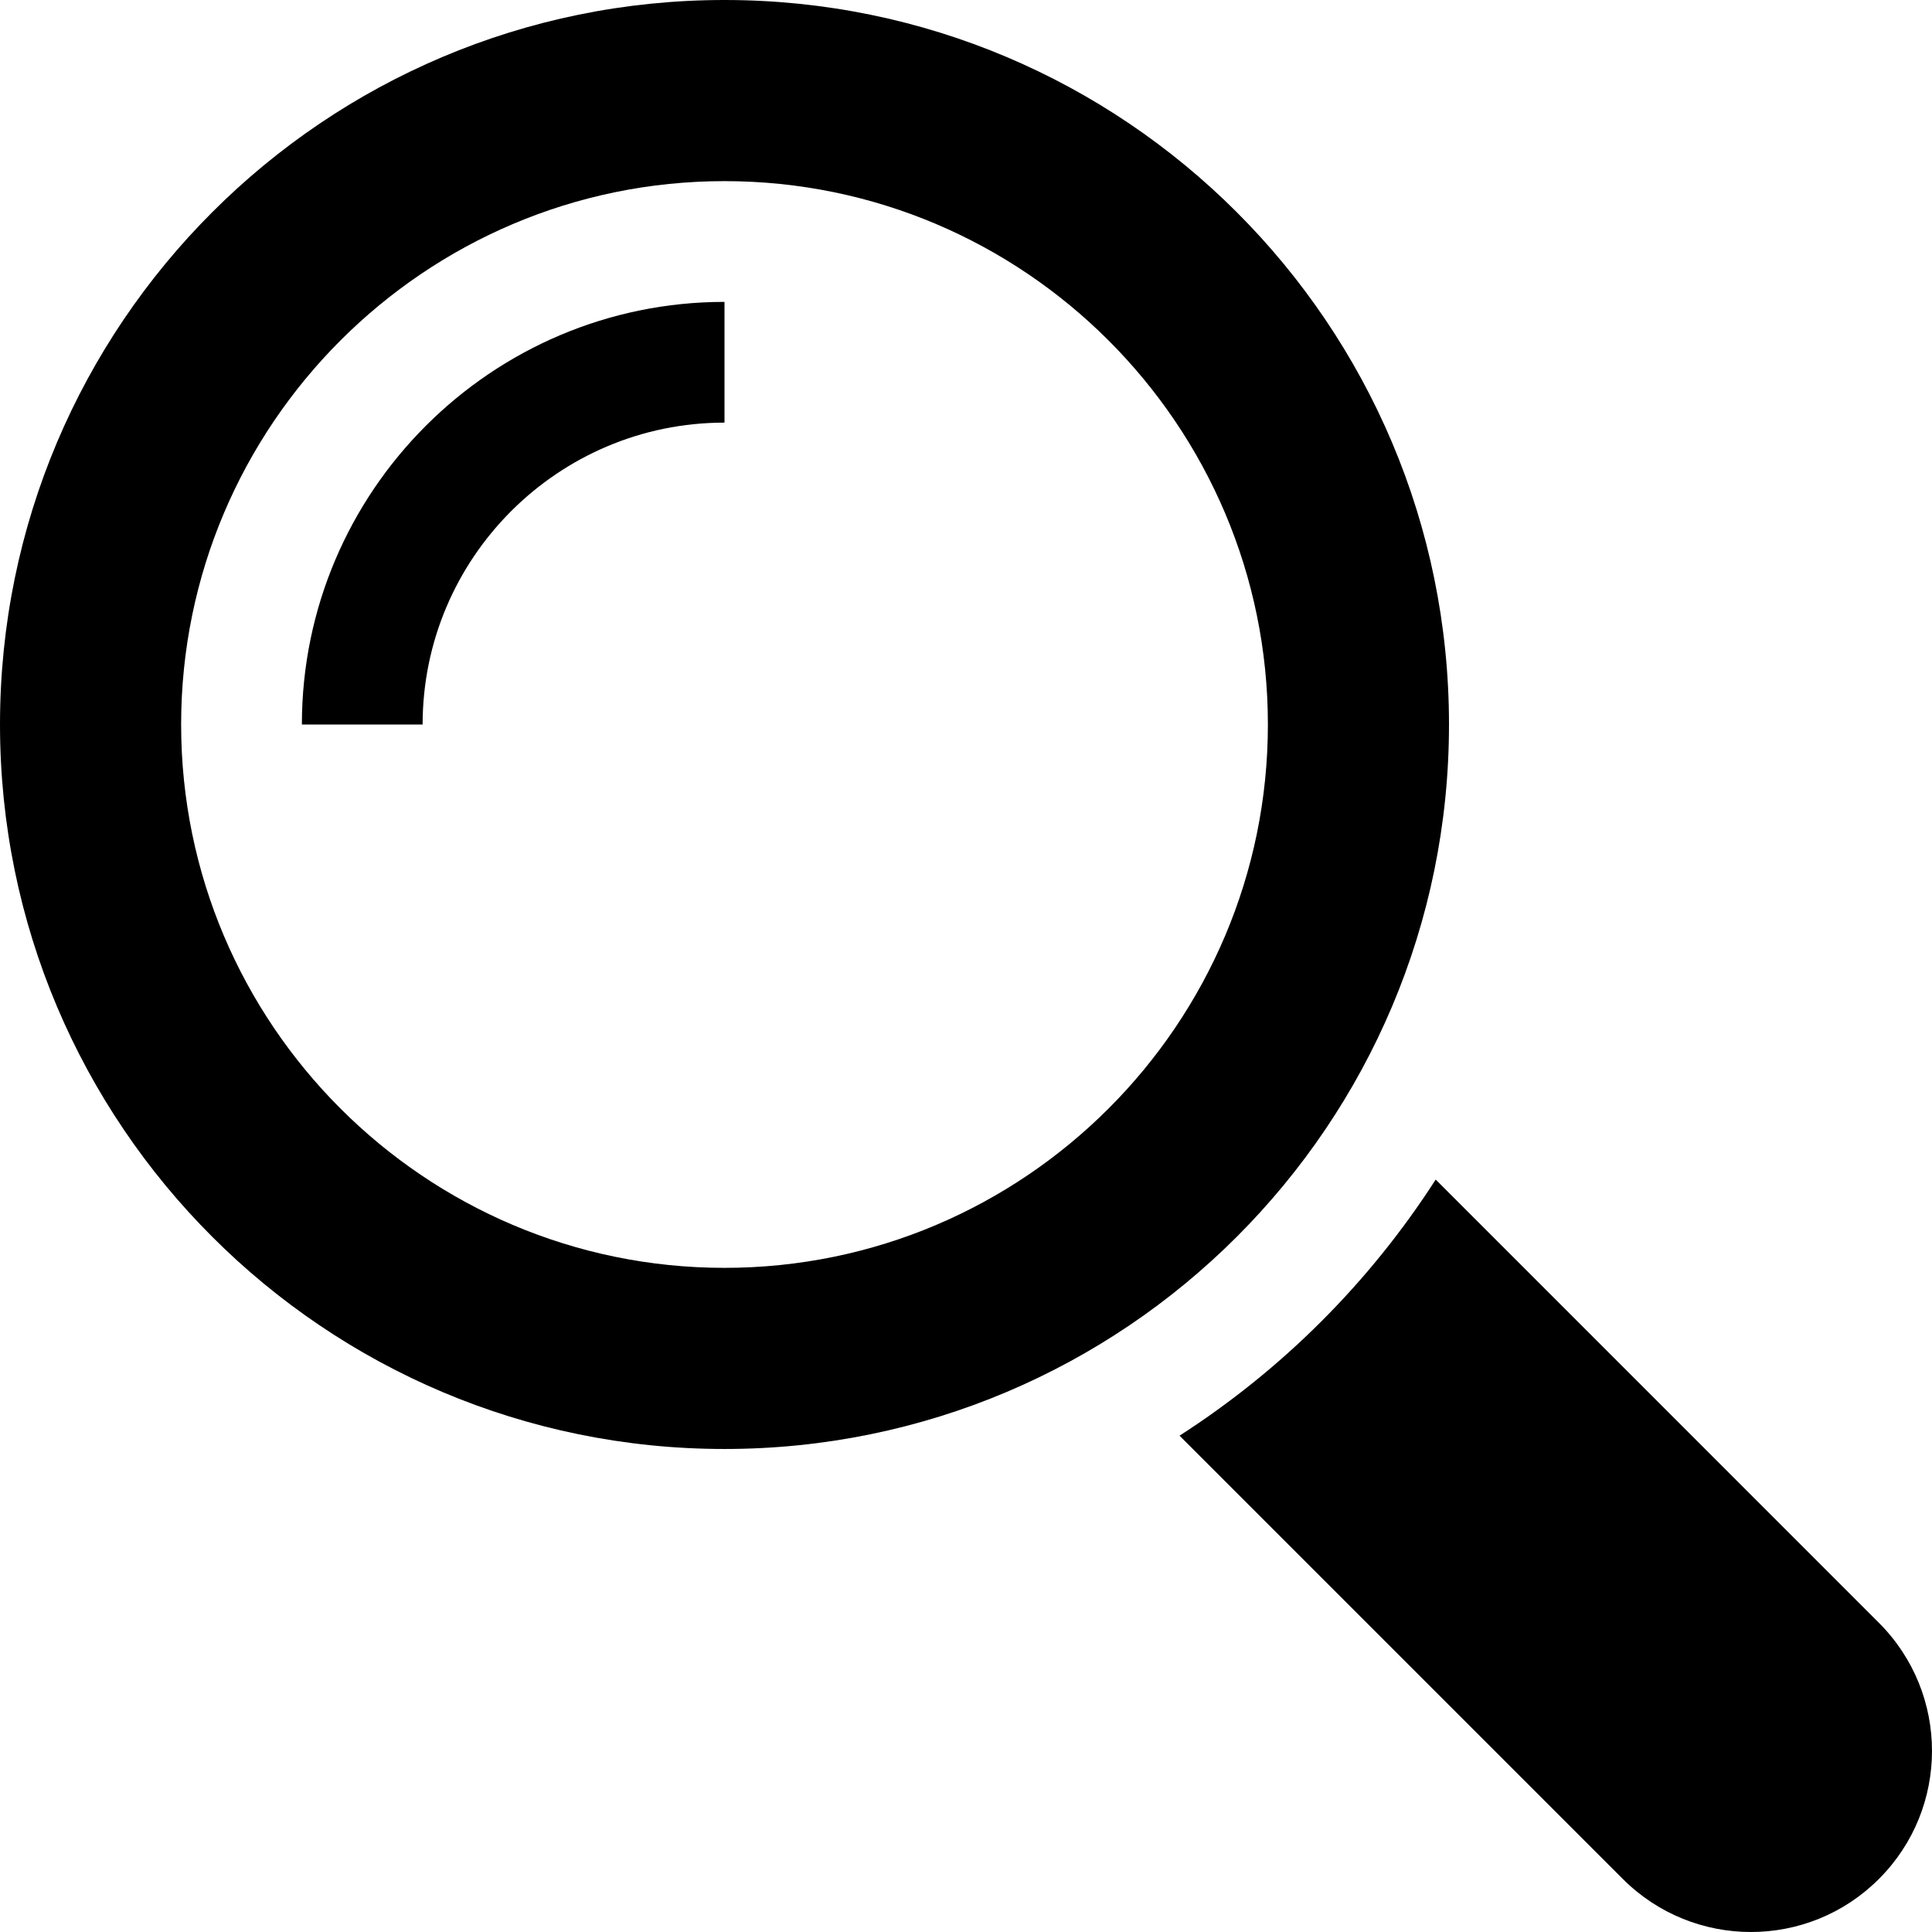
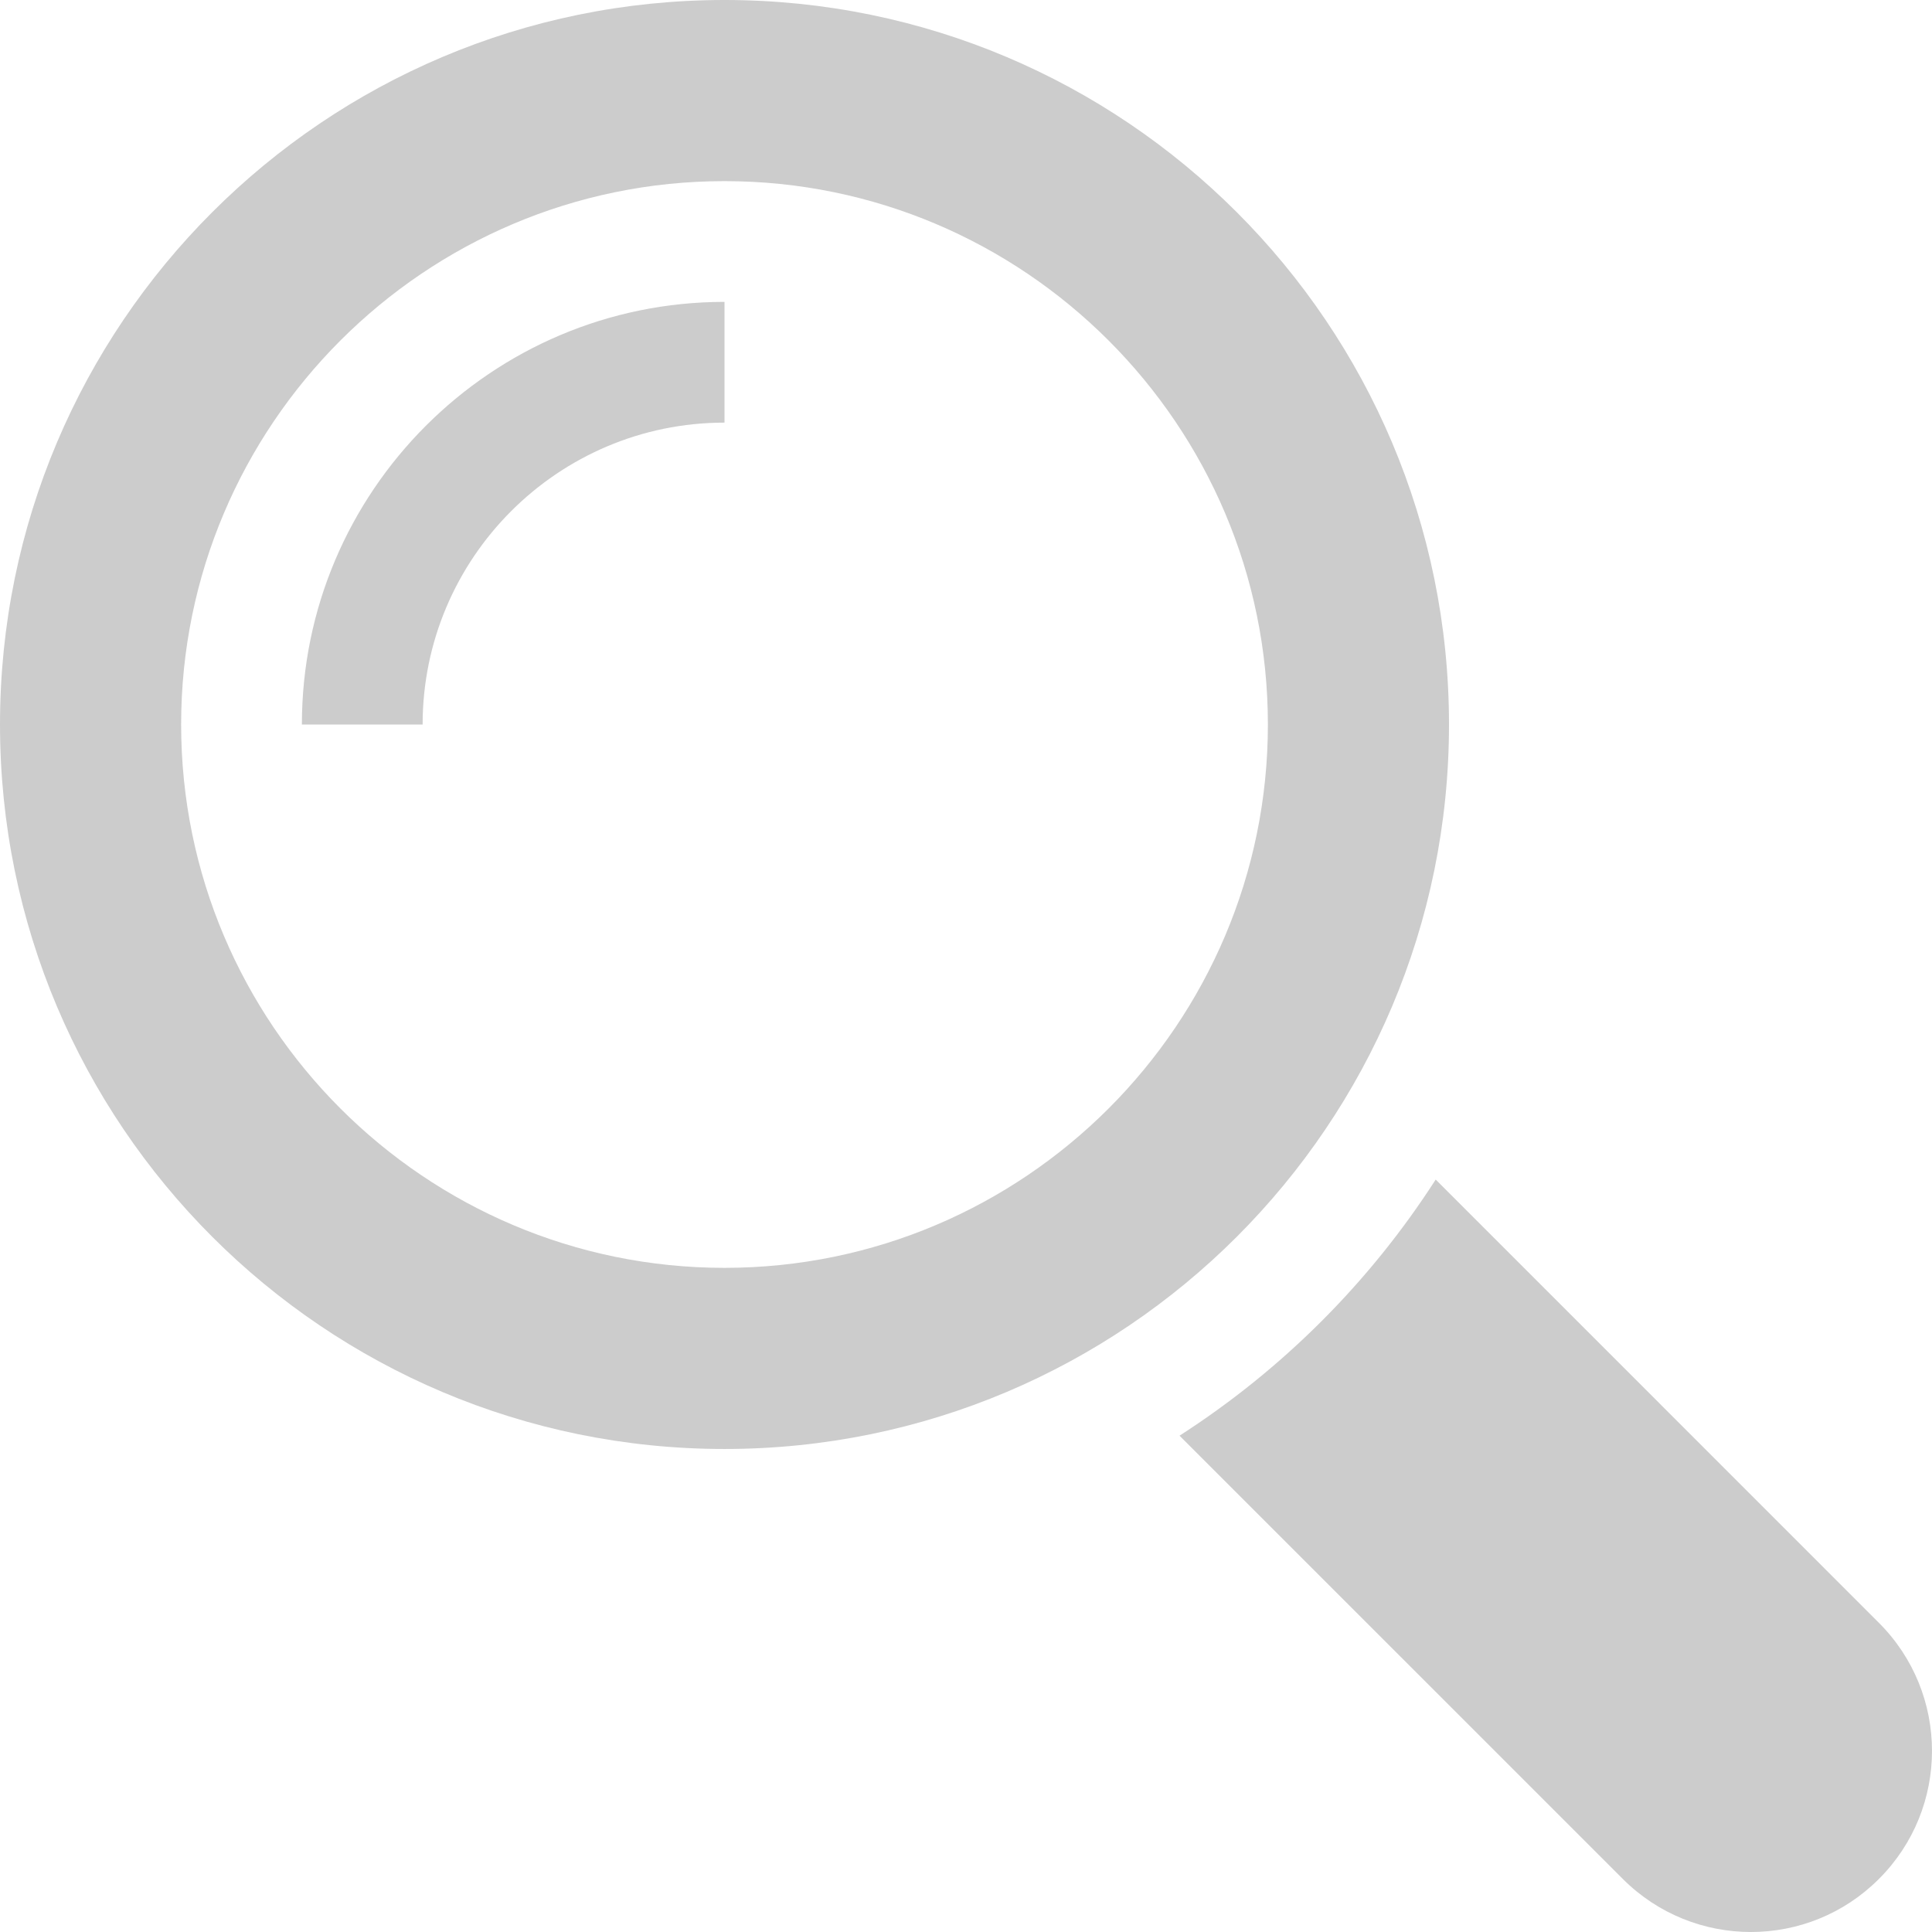
- <svg xmlns="http://www.w3.org/2000/svg" version="1.1" id="Capa_1" x="0px" y="0px" width="485.213px" height="485.213px" viewBox="0 0 485.213 485.213" style="icon--search enable-background:new 0 0 485.213 485.213;" xml:space="preserve">
+ <svg xmlns="http://www.w3.org/2000/svg" version="1.1" id="Capa_1" x="0px" y="0px" width="485.213px" height="485.213px" viewBox="0 0 485.213 485.213" enable-background="new 0 0 485.213 485.213" xml:space="preserve">
  <g>
    <g>
-       <path d="M471.882,407.567L360.567,296.243c-16.586,25.795-38.536,47.734-64.331,64.321l111.324,111.324 c17.772,17.768,46.587,17.768,64.321,0C489.654,454.149,489.654,425.334,471.882,407.567z" />
-       <path d="M363.909,181.955C363.909,81.473,282.44,0,181.956,0C81.474,0,0.001,81.473,0.001,181.955s81.473,181.951,181.955,181.951 C282.44,363.906,363.909,282.437,363.909,181.955z M181.956,318.416c-75.252,0-136.465-61.208-136.465-136.46 c0-75.252,61.213-136.465,136.465-136.465c75.25,0,136.468,61.213,136.468,136.465 C318.424,257.208,257.206,318.416,181.956,318.416z" />
-       <path d="M75.817,181.955h30.322c0-41.803,34.014-75.814,75.816-75.814V75.816C123.438,75.816,75.817,123.437,75.817,181.955z" />
+       <path fill="#CCCCCC" d="M471.882,407.567L360.567,296.243c-16.586,25.795-38.536,47.734-64.332,64.32L407.56,471.888    c17.772,17.769,46.588,17.769,64.321,0C489.654,454.149,489.654,425.334,471.882,407.567z" />
+       <path fill="#CCCCCC" d="M363.909,181.955C363.909,81.473,282.44,0,181.956,0C81.474,0,0.001,81.473,0.001,181.955    c0,100.481,81.473,181.951,181.955,181.951C282.44,363.906,363.909,282.437,363.909,181.955z M181.956,318.416    c-75.252,0-136.465-61.208-136.465-136.46S106.704,45.491,181.956,45.491c75.25,0,136.468,61.213,136.468,136.465    S257.206,318.416,181.956,318.416z" />
+       <path fill="#CCCCCC" d="M75.817,181.955h30.322c0-41.803,34.014-75.814,75.816-75.814V75.816    C123.438,75.816,75.817,123.437,75.817,181.955z" />
    </g>
  </g>
-   <g>
- </g>
-   <g>
- </g>
-   <g>
- </g>
-   <g>
- </g>
-   <g>
- </g>
-   <g>
- </g>
-   <g>
- </g>
-   <g>
- </g>
-   <g>
- </g>
-   <g>
- </g>
-   <g>
- </g>
-   <g>
- </g>
-   <g>
- </g>
-   <g>
- </g>
-   <g>
- </g>
</svg>
